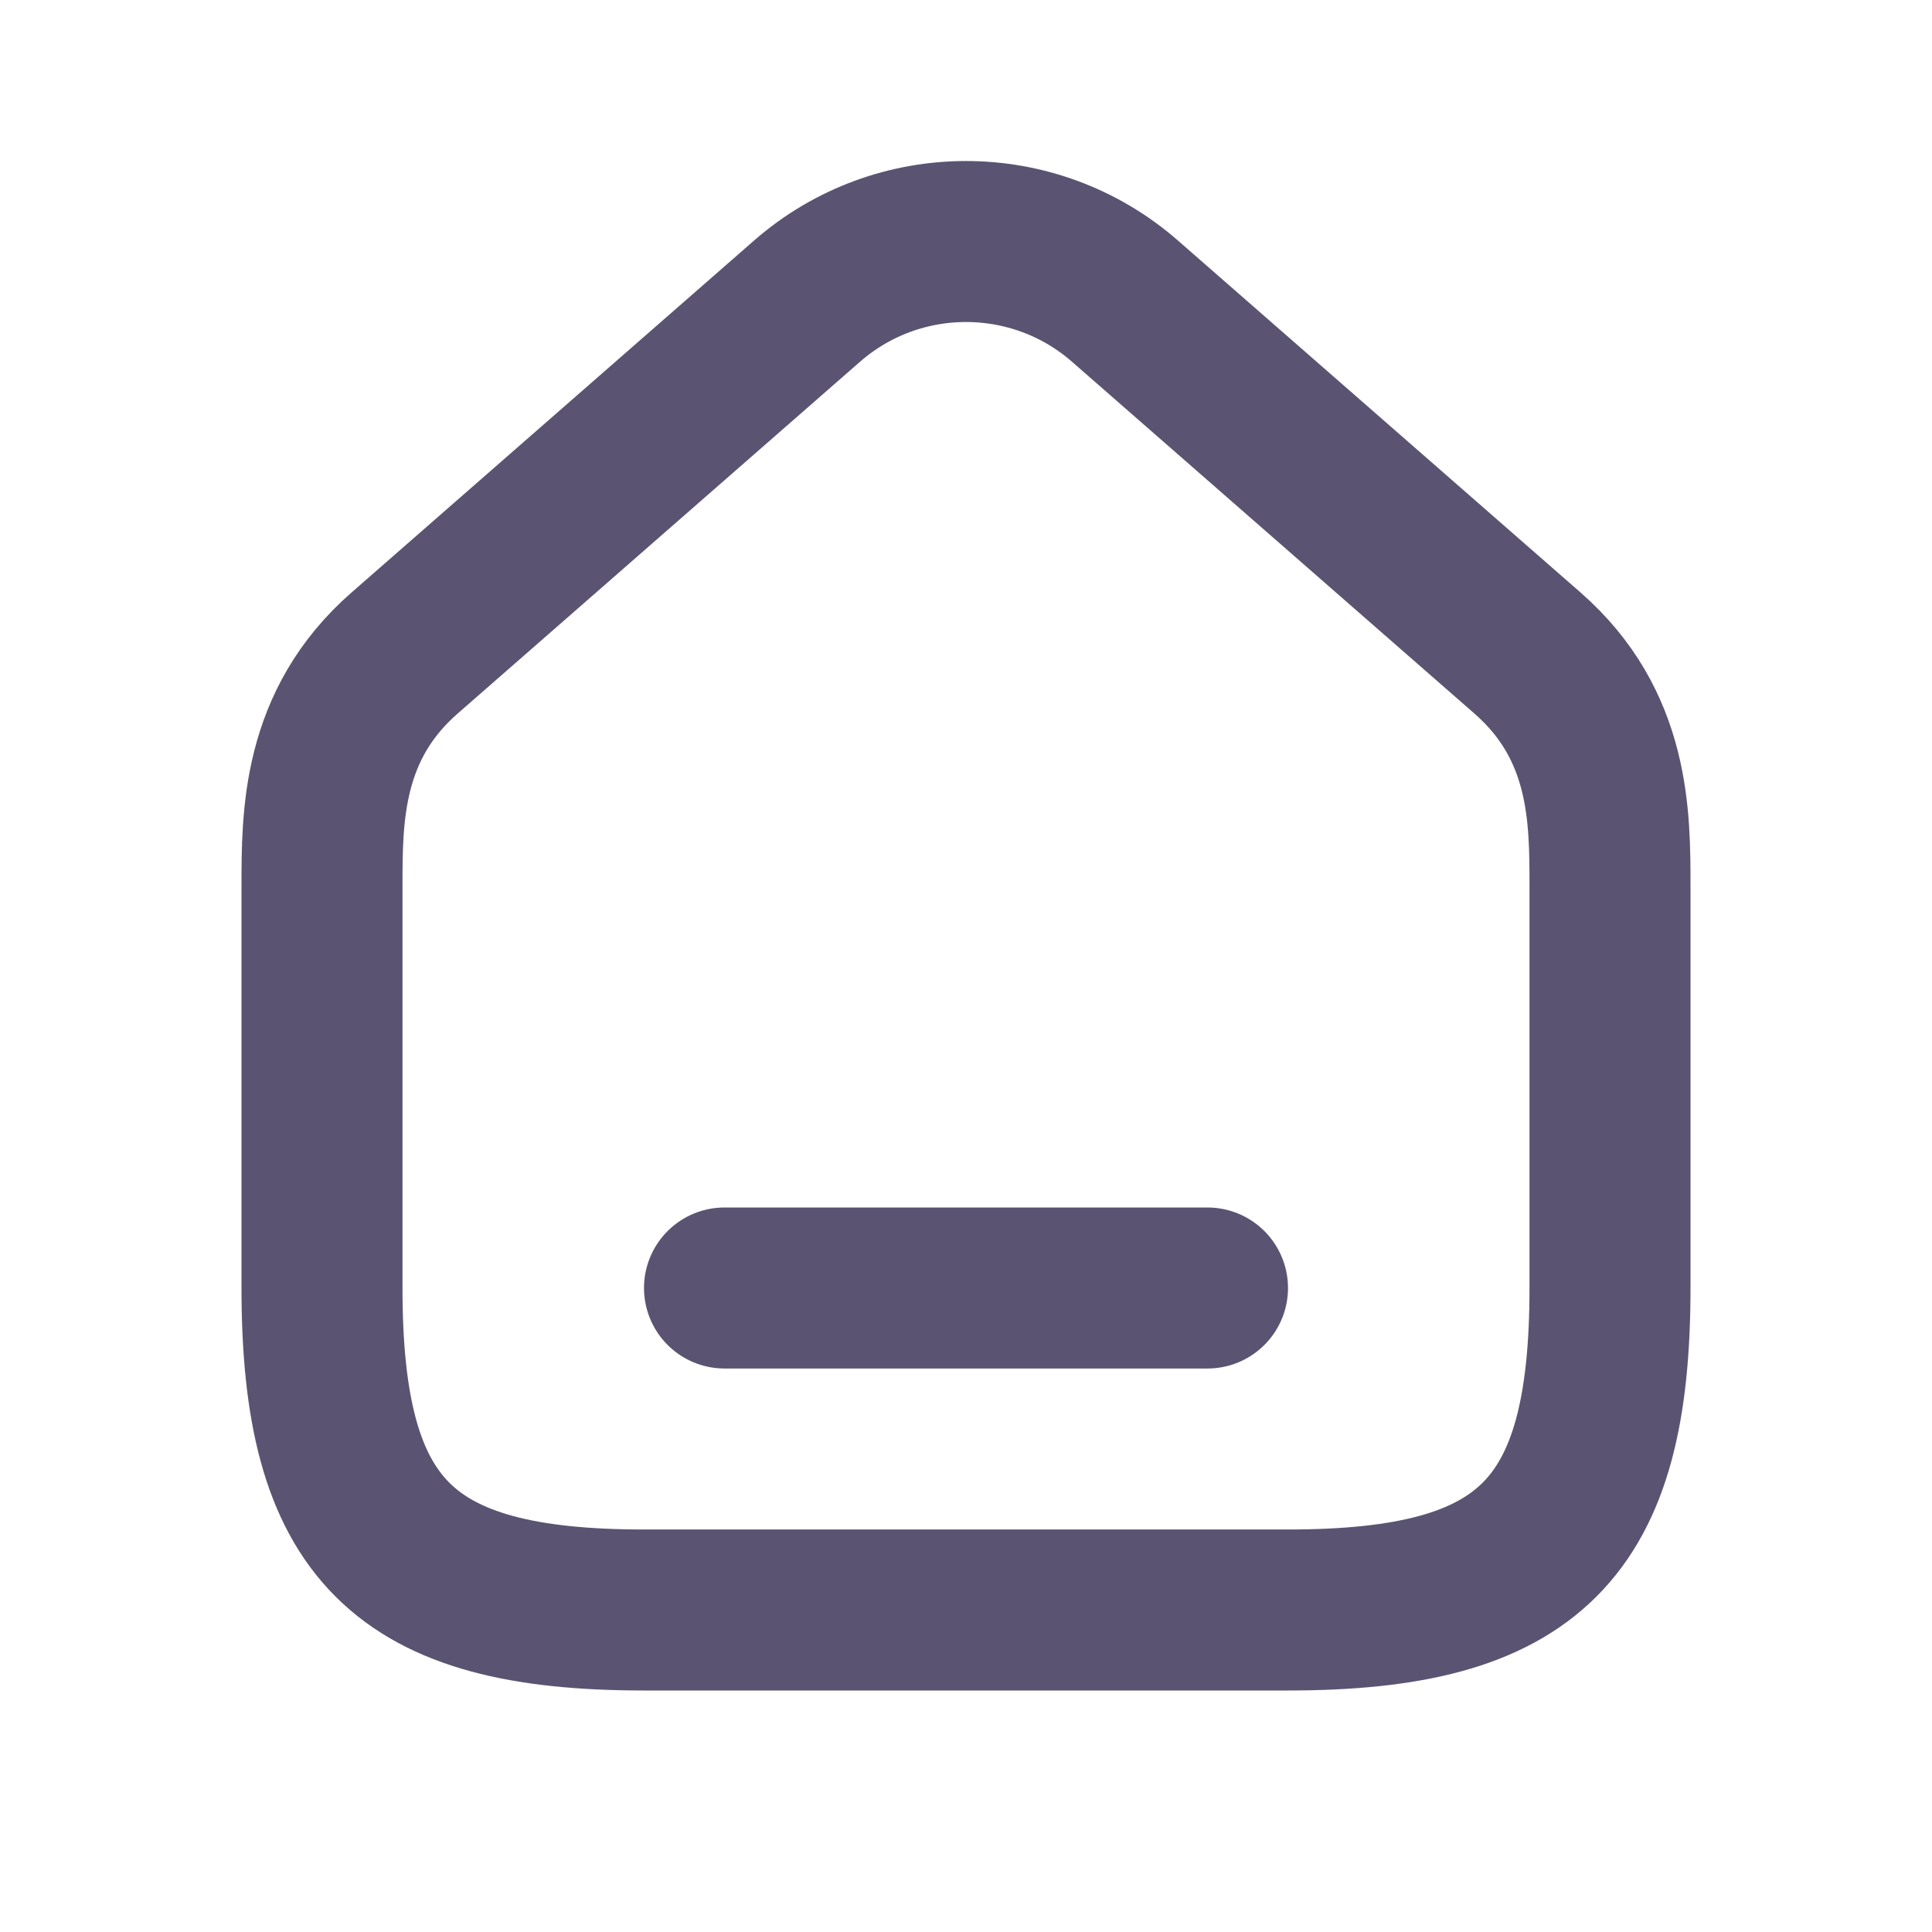
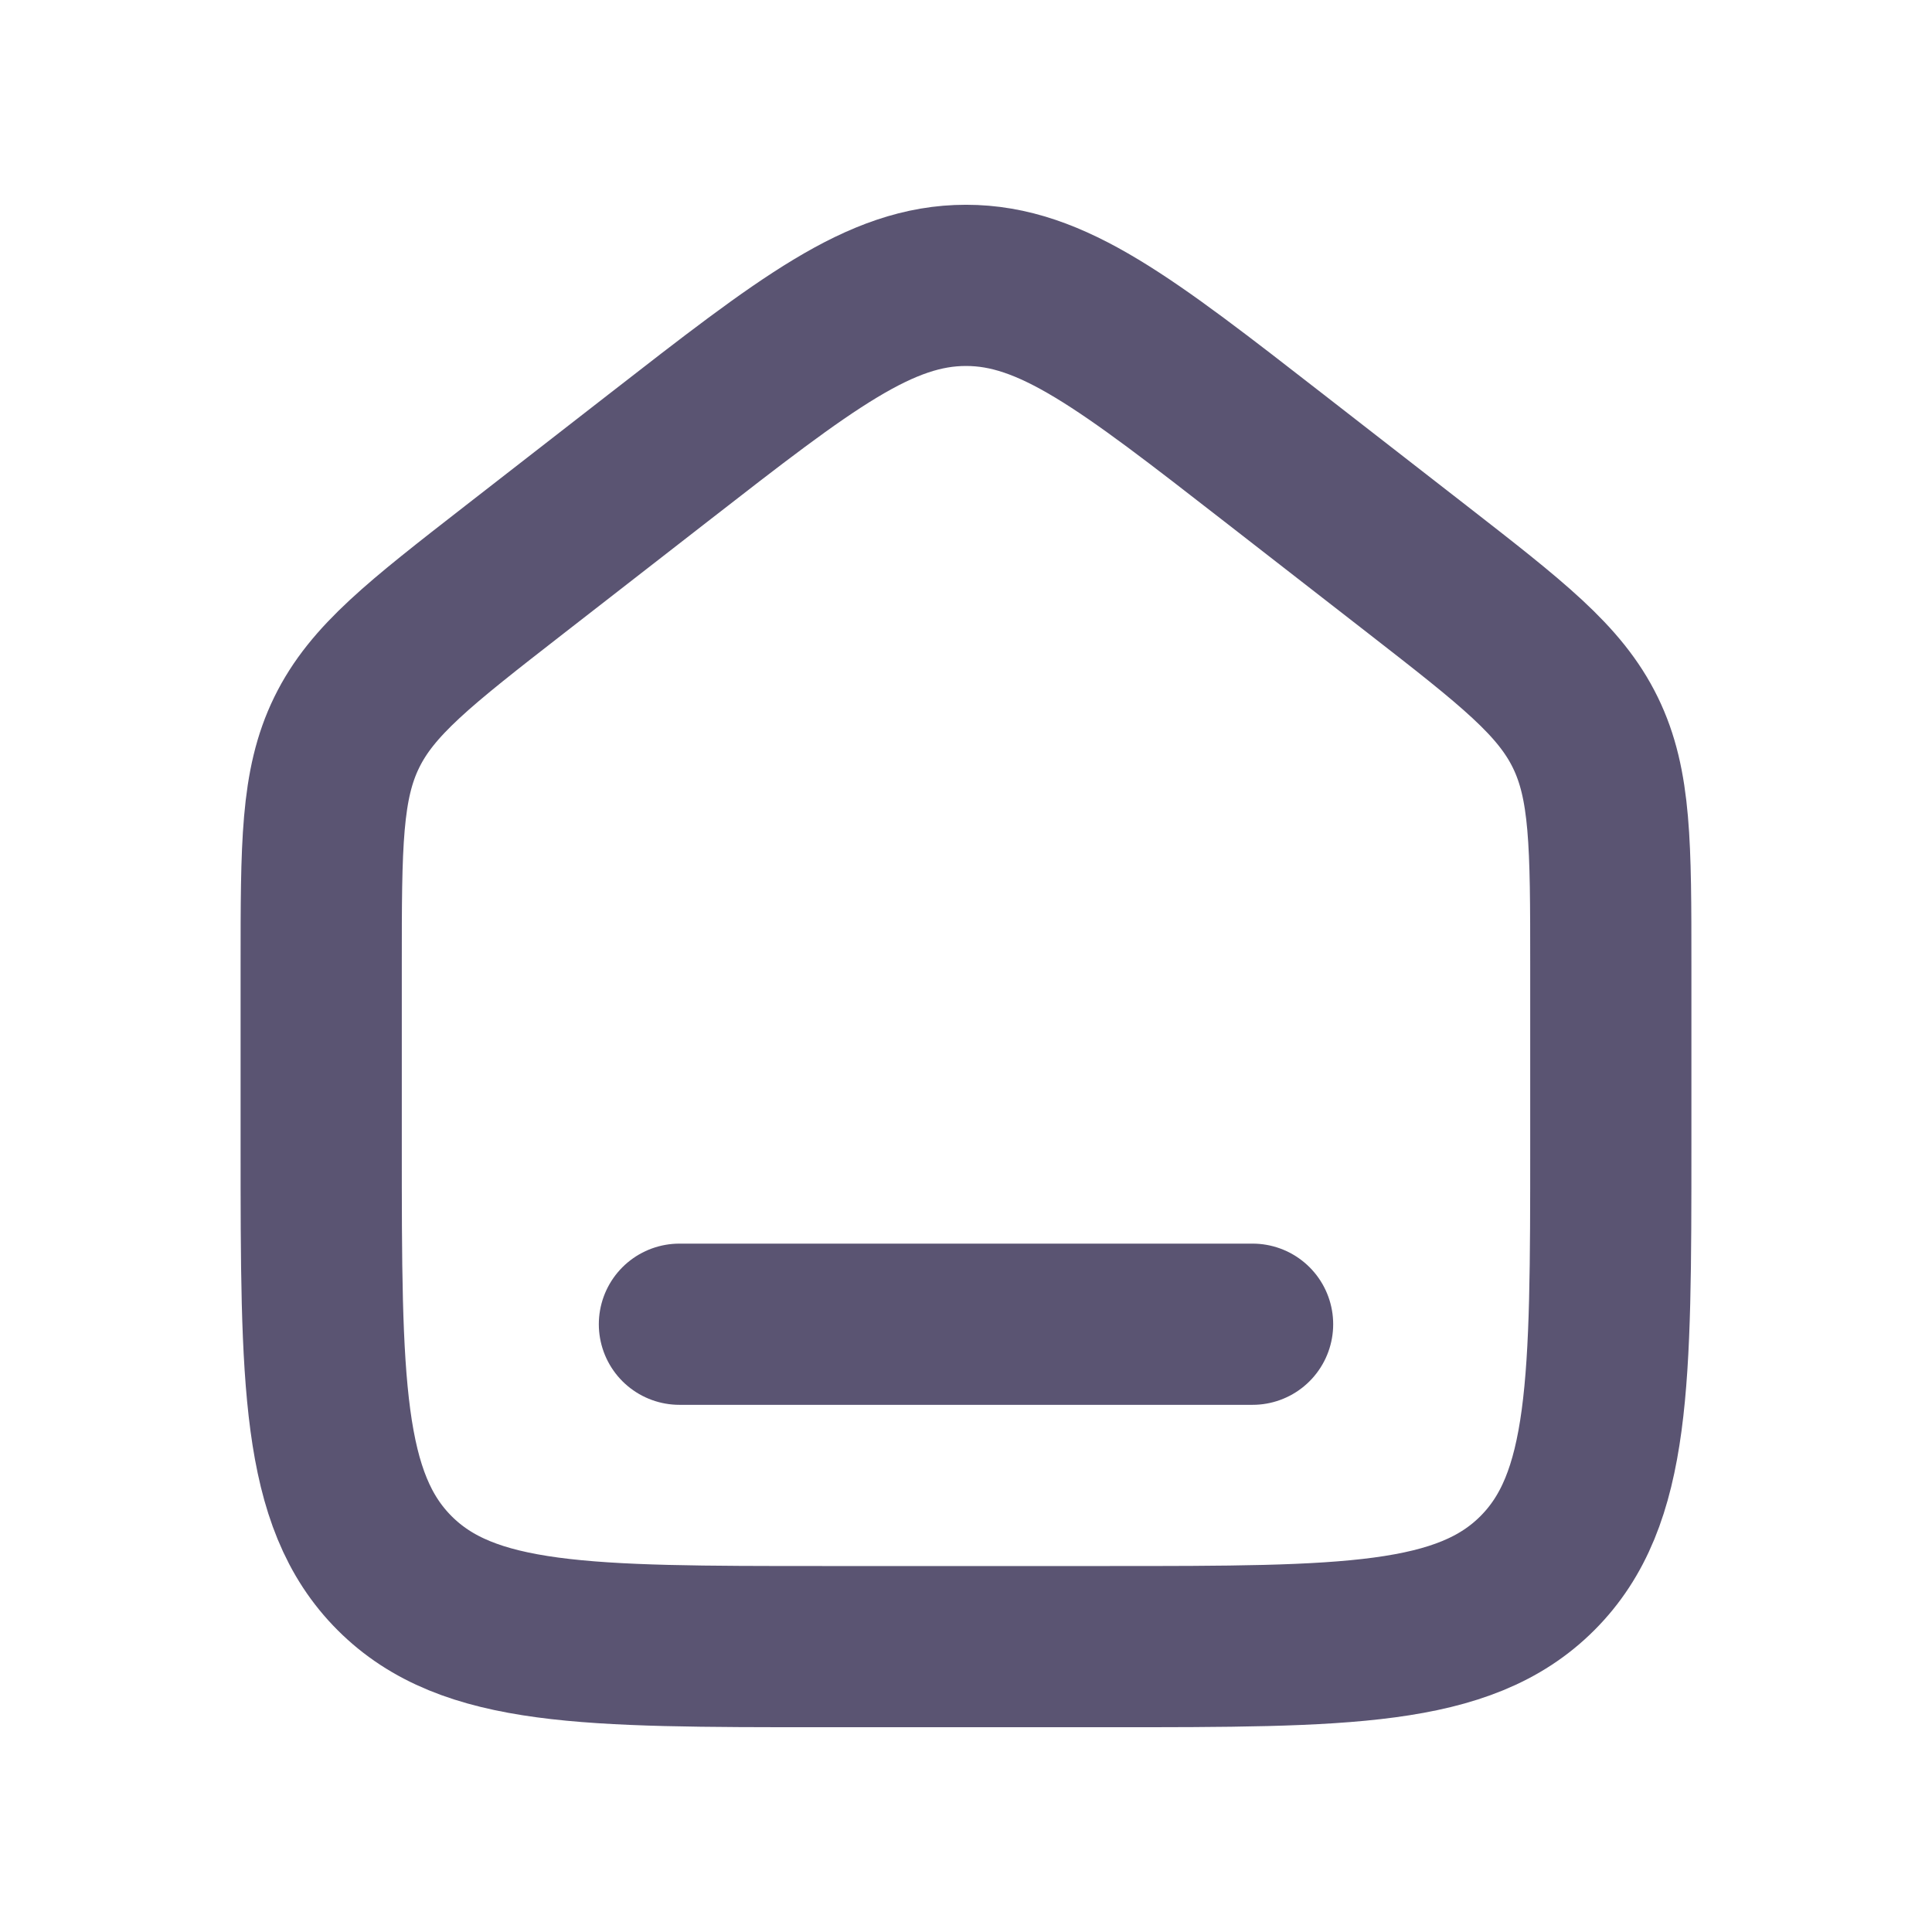
<svg xmlns="http://www.w3.org/2000/svg" width="24" height="24" viewBox="0 0 24 24" fill="none">
-   <path fill-rule="evenodd" clip-rule="evenodd" d="M18.976 8.113L13.976 3.742C12.845 2.753 11.155 2.753 10.024 3.742L5.025 8.113C4 9.009 4 10.143 4 11.007V16.003C4 19.001 5 20 8 20H15.999C19 20 20 19.001 20 16.003V11.007C20 10.143 20 9.009 18.976 8.113Z" stroke="#5A5472" stroke-width="2" stroke-linecap="round" stroke-linejoin="round" />
-   <path d="M9 16H15" stroke="#5A5472" stroke-width="2" stroke-linecap="round" stroke-linejoin="round" />
+   <g transform="translate(12 12) scale(0.89) translate(-12 -12)">
+     <path stroke="#5A5472" stroke-linecap="round" stroke-linejoin="round" stroke-width="2.25" d="M3 11.99v2.51c0 3.3 0 4.95 1.025 5.975S6.7 21.5 10 21.5h4c3.3 0 4.95 0 5.975-1.025S21 17.8 21 14.5v-2.51c0-1.682 0-2.522-.356-3.25s-1.02-1.244-2.346-2.276l-2-1.555C14.233 3.303 13.2 2.5 12 2.5s-2.233.803-4.298 2.409l-2 1.555C4.375 7.496 3.712 8.012 3.356 8.74S3 10.308 3 11.99M16 17H8" />
+   </g>
</svg>
